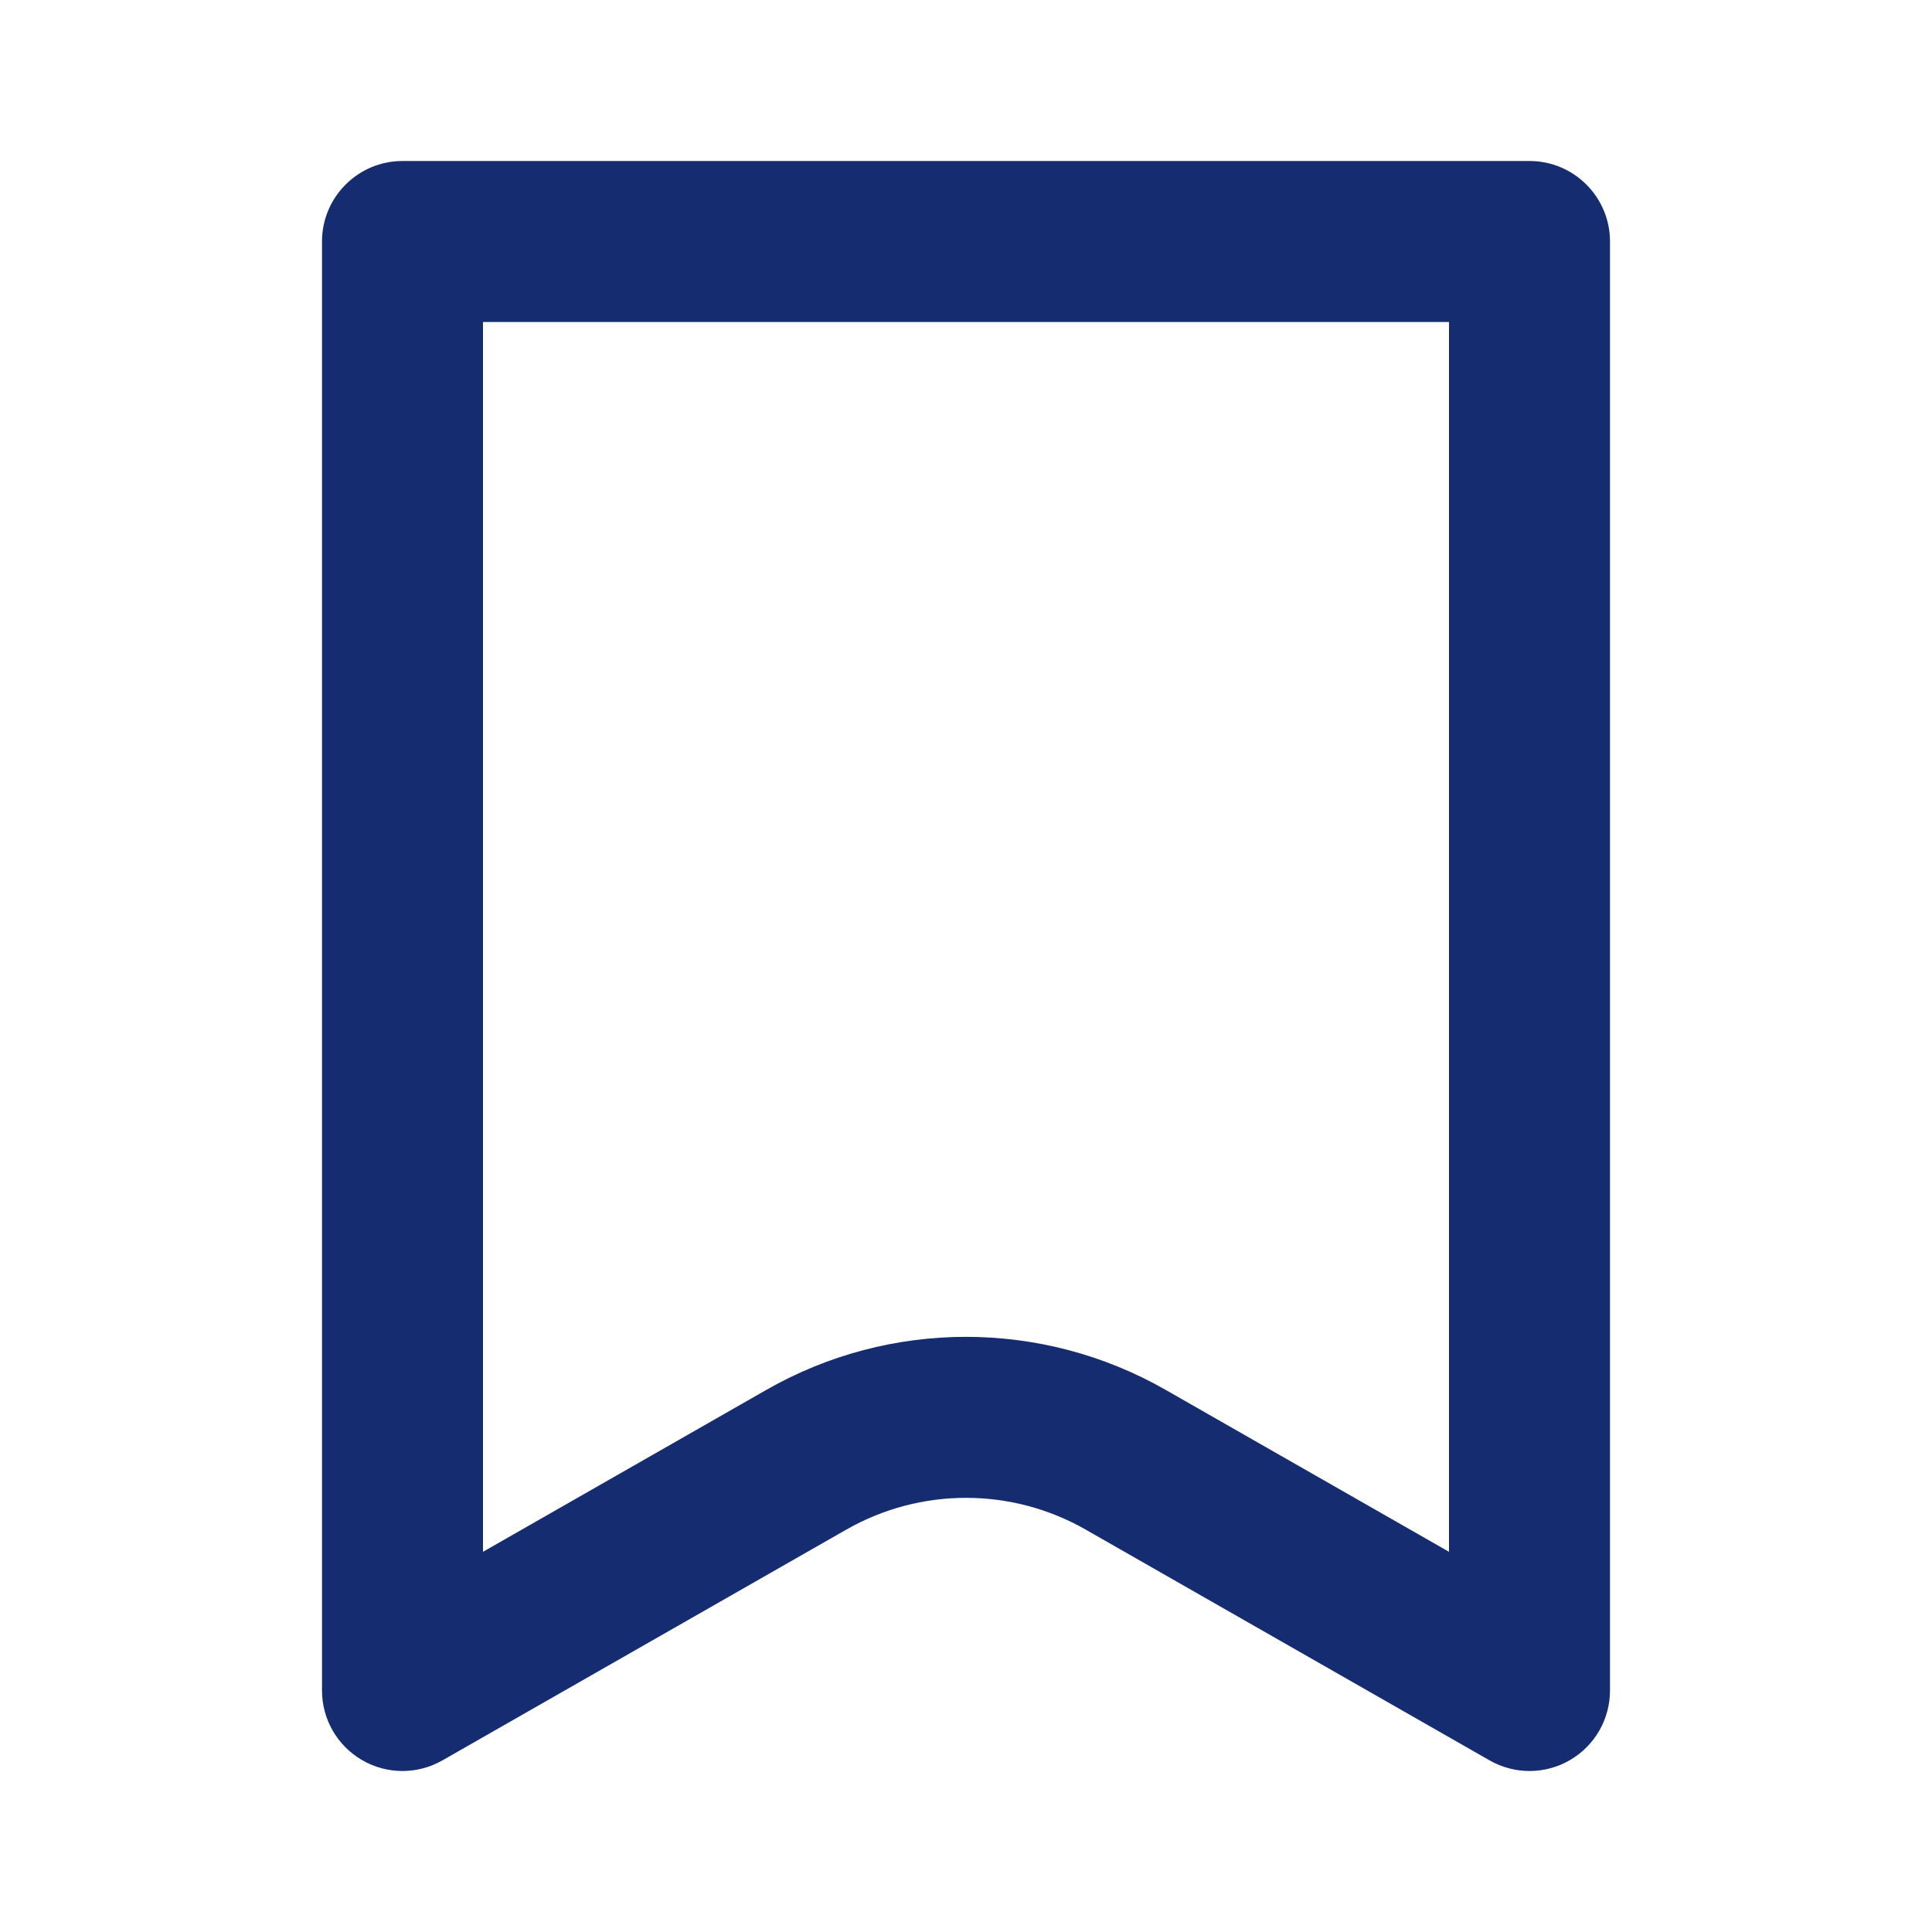
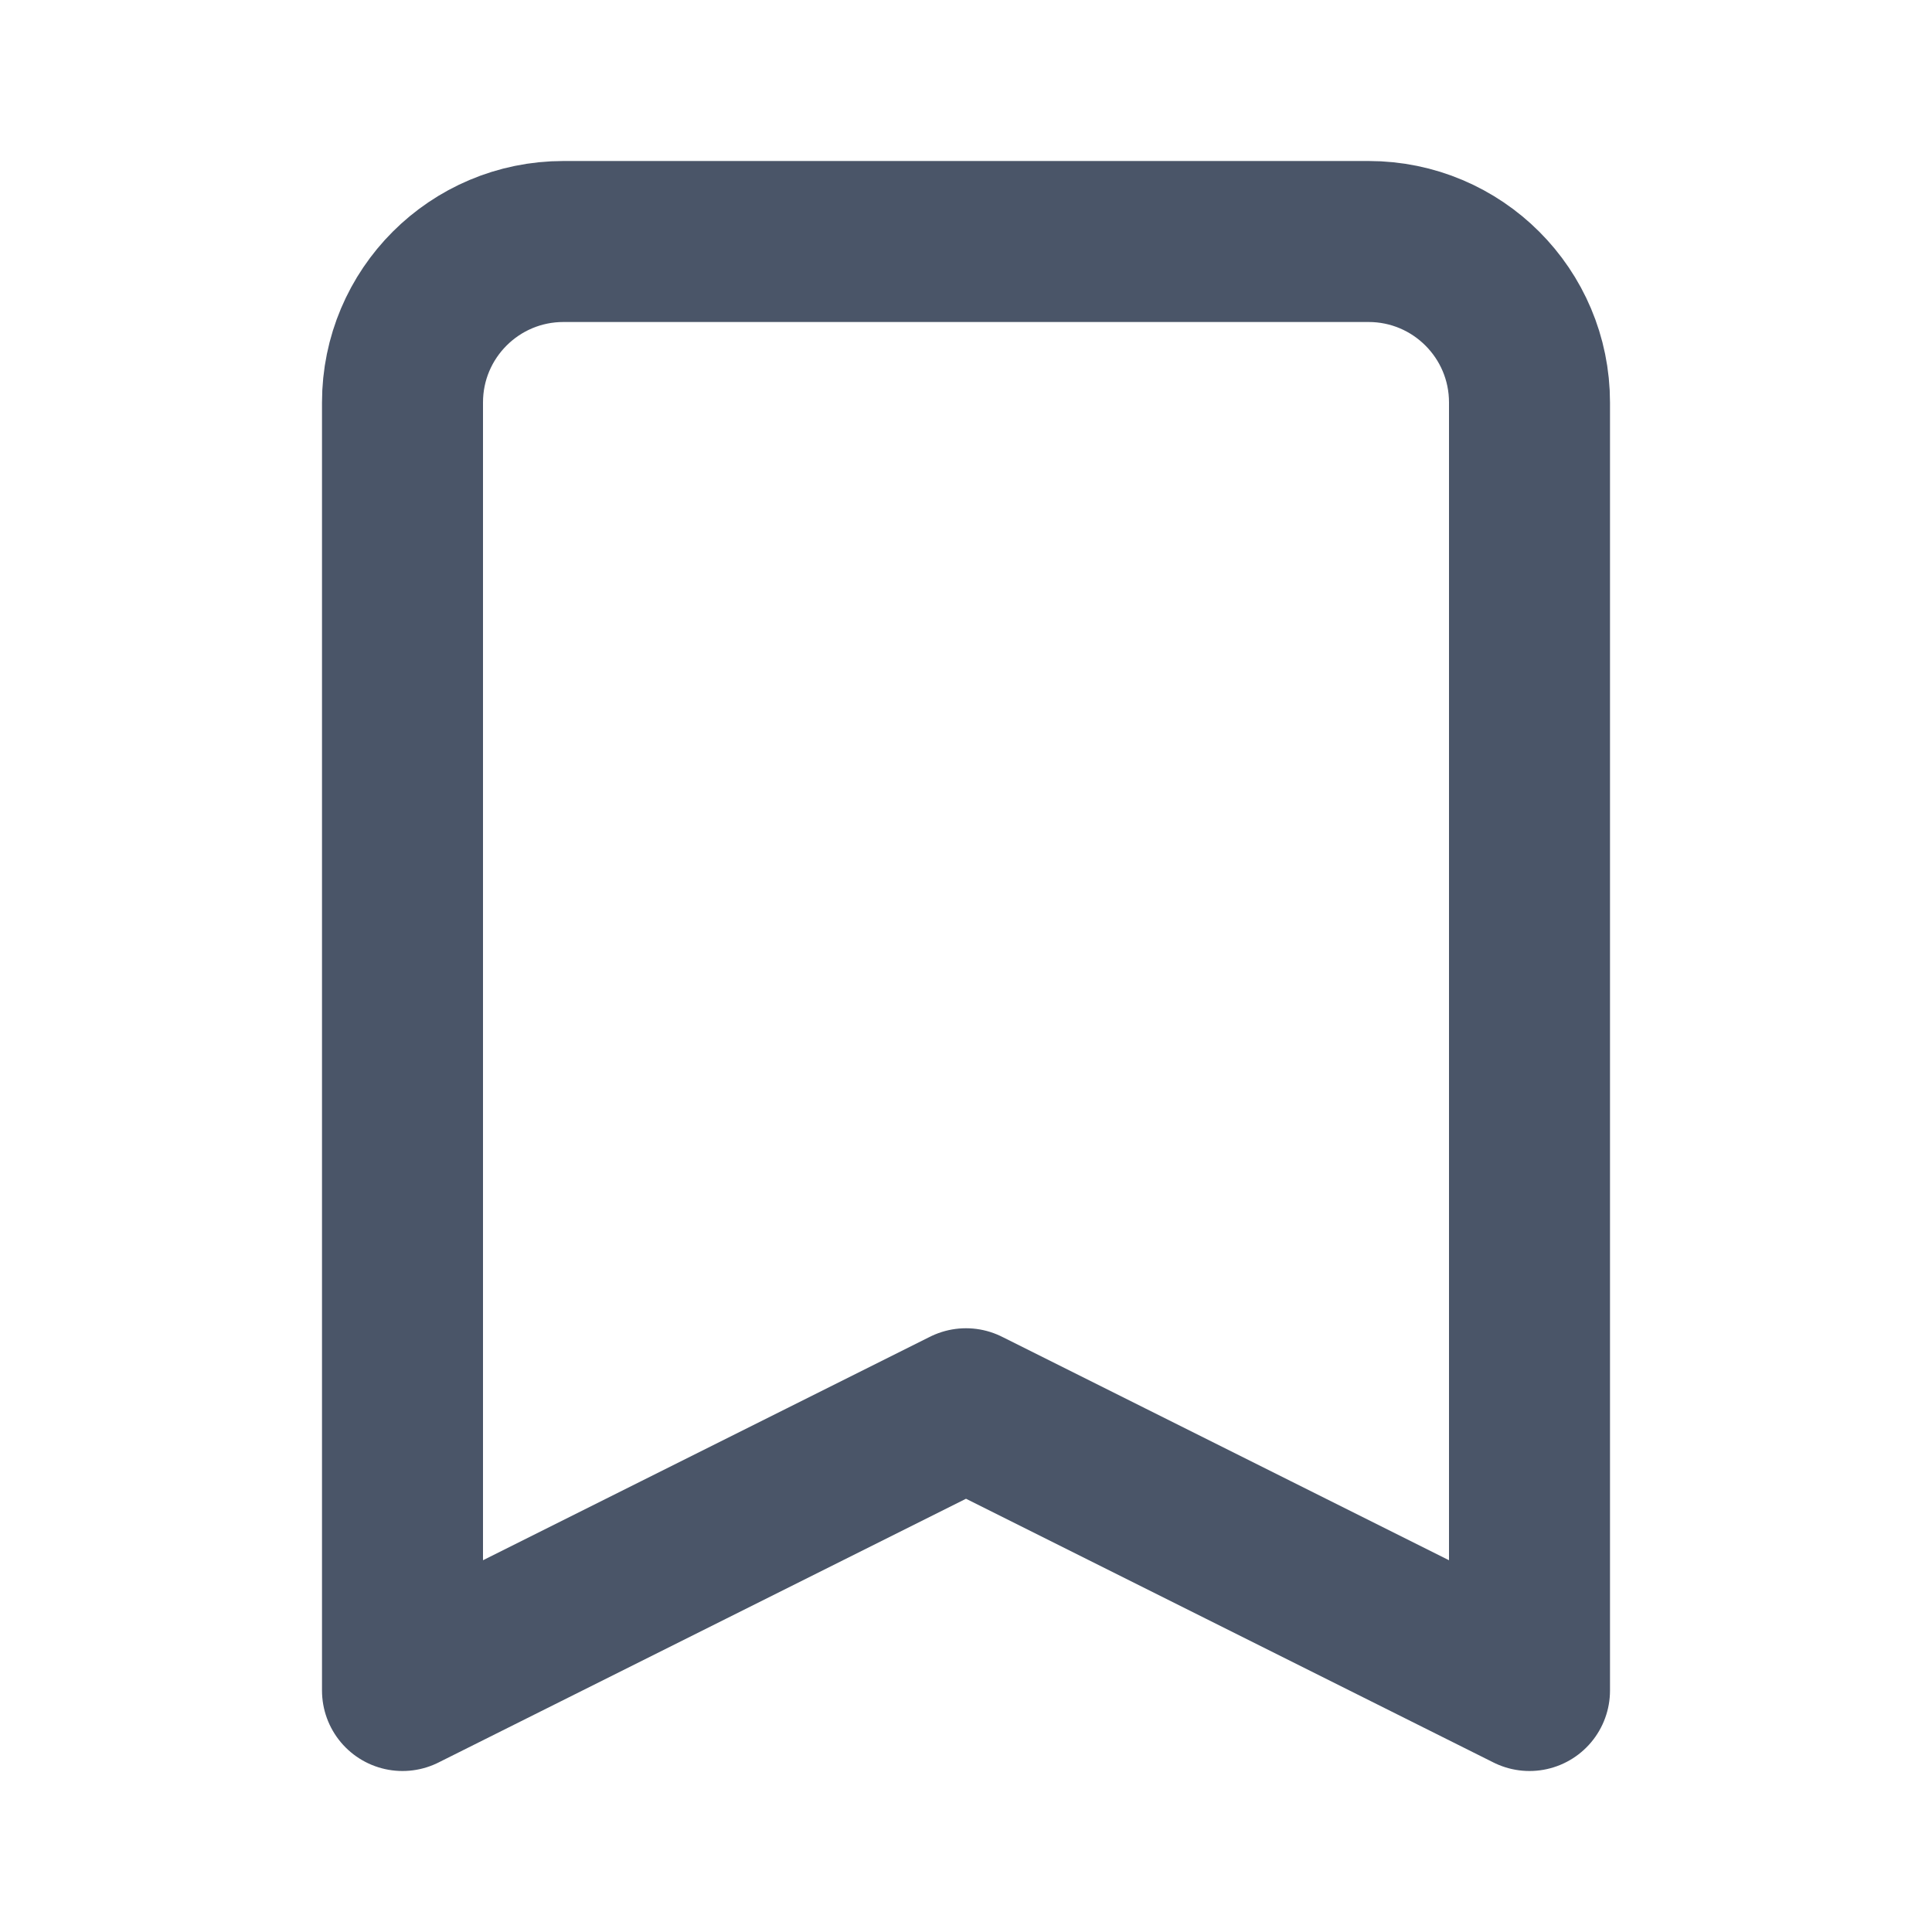
- <svg xmlns="http://www.w3.org/2000/svg" width="24px" height="24px" viewBox="0 0 24 24" fill="none">
-   <path fill-rule="evenodd" clip-rule="evenodd" d="M4 3C4 2.448 4.448 2 5 2H19C19.552 2 20 2.448 20 3V21C20 21.357 19.81 21.686 19.502 21.865C19.194 22.044 18.813 22.045 18.504 21.868L13.488 19.002C12.566 18.475 11.434 18.475 10.512 19.002L5.496 21.868C5.187 22.045 4.806 22.044 4.498 21.865C4.19 21.686 4 21.357 4 21V3ZM6 4V19.277L9.519 17.266C11.056 16.387 12.944 16.387 14.481 17.266L18 19.277V4H6Z" fill="#152C70" />
+ <svg xmlns="http://www.w3.org/2000/svg" width="24" height="24" viewBox="0 0 24 24" fill="none">
+   <path d="M5 5C5 3.895 5.895 3 7 3H17C18.105 3 19 3.895 19 5V21L12 17.5L5 21V5Z" stroke="#4A5568" stroke-width="2" stroke-linecap="round" stroke-linejoin="round" />
</svg>
